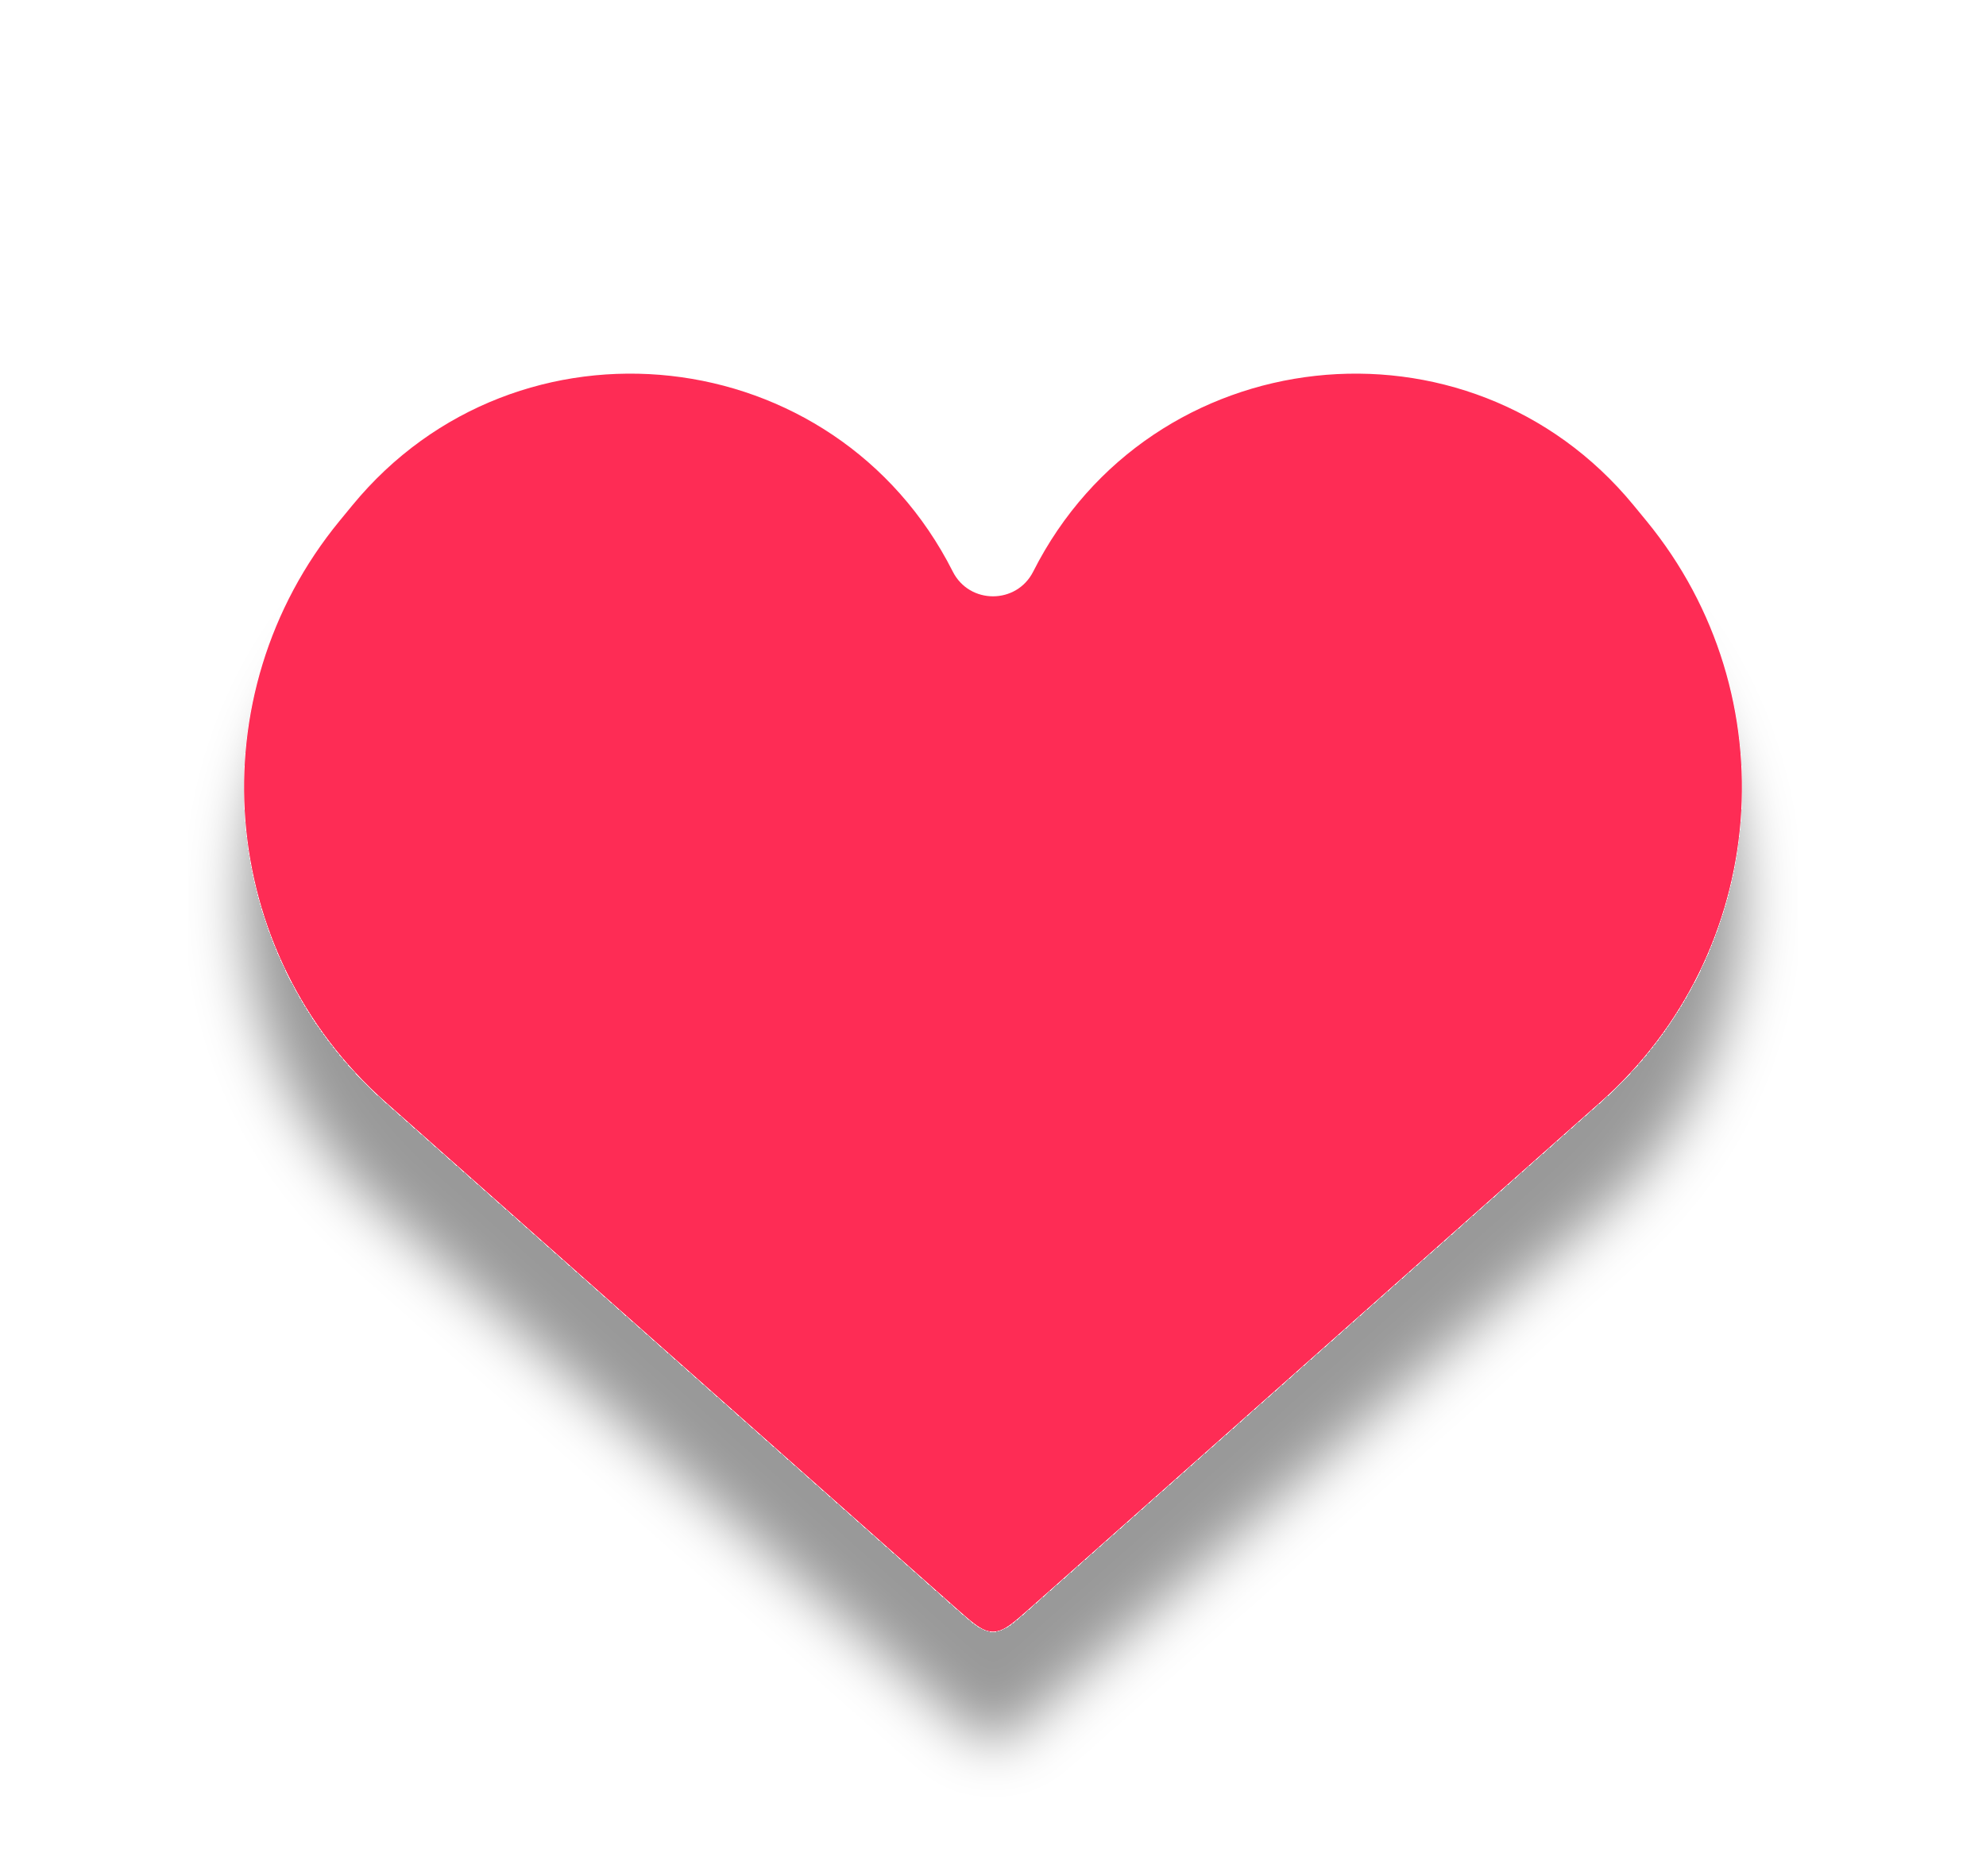
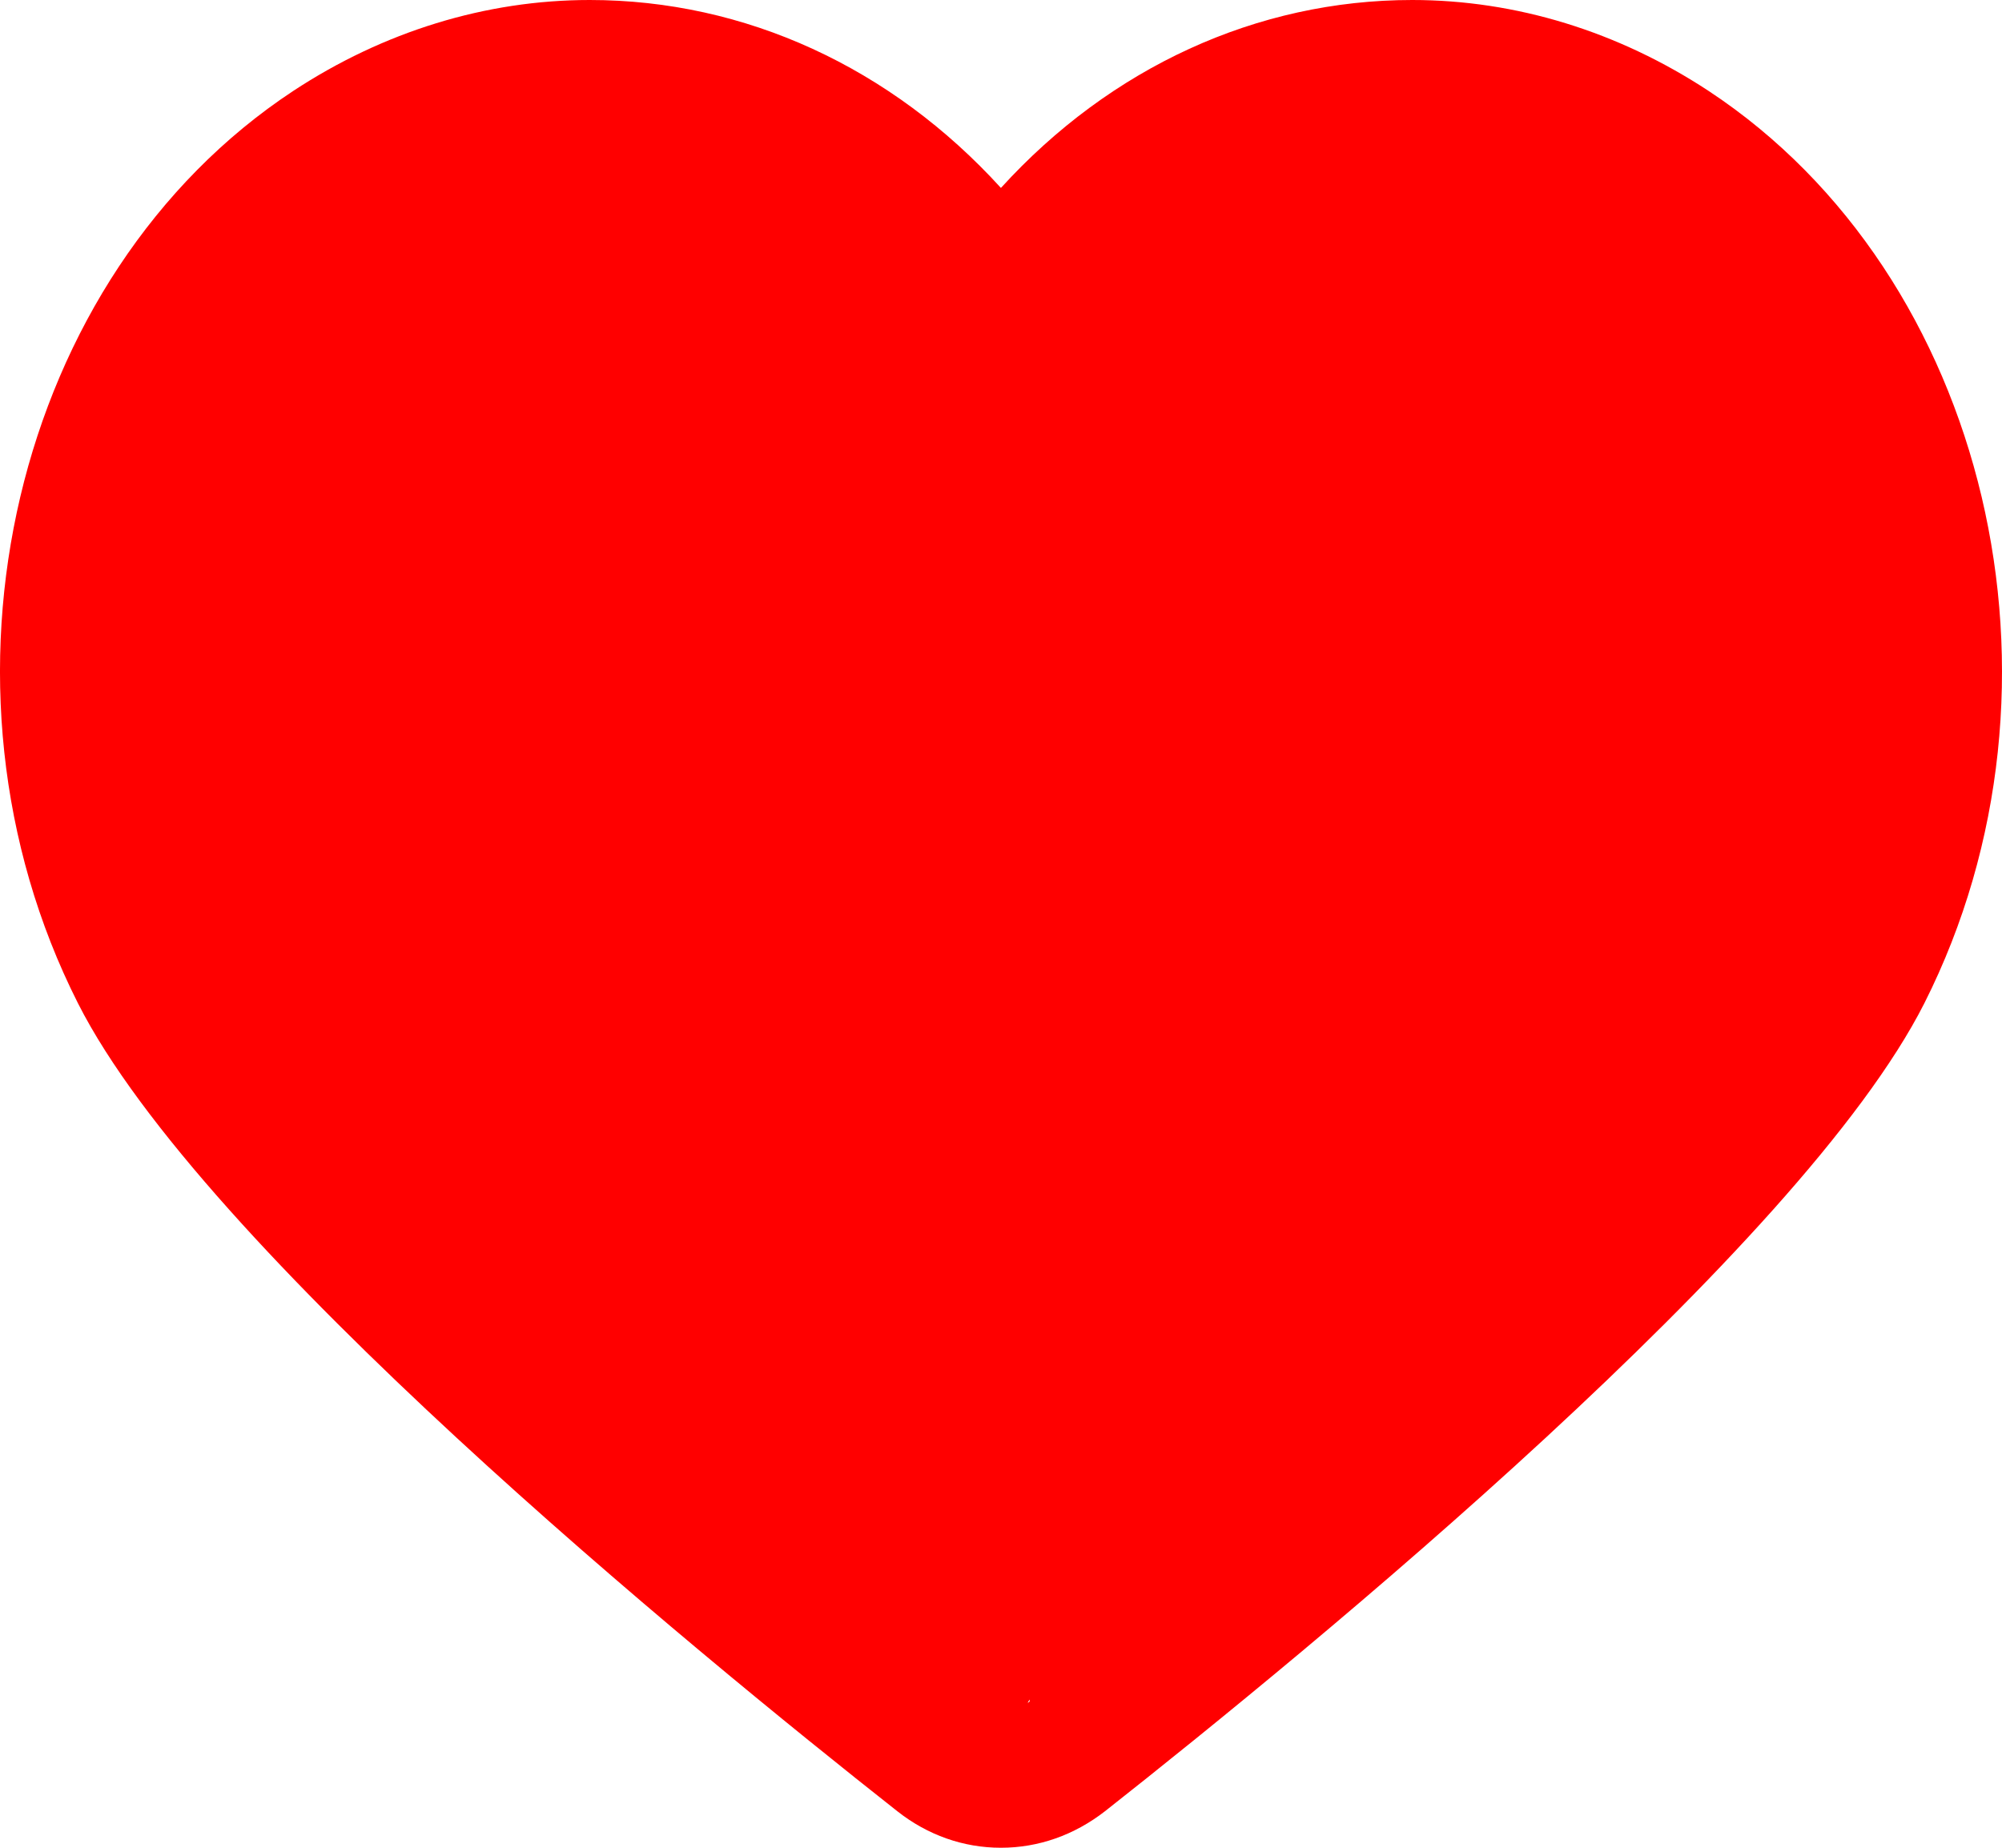
- <svg xmlns="http://www.w3.org/2000/svg" width="36" height="34" viewBox="0 0 36 34" fill="none">
-   <g filter="url(#filter0_d_929_1788)">
-     <path d="M6.987 19.98L17.336 29.162C17.652 29.442 17.81 29.582 18 29.582C18.19 29.582 18.348 29.442 18.664 29.162L29.013 19.98C32.076 17.262 32.443 12.608 29.844 9.443L29.613 9.162C26.616 5.514 20.858 6.149 18.729 10.363C18.427 10.961 17.573 10.961 17.271 10.363C15.142 6.149 9.384 5.514 6.387 9.162L6.156 9.443C3.557 12.608 3.924 17.262 6.987 19.98Z" fill="#FE2C55" />
-   </g>
-   <defs>
-     <filter id="filter0_d_929_1788" x="3.425" y="6.774" width="29.15" height="25.808" filterUnits="userSpaceOnUse" color-interpolation-filters="sRGB">
-       <feFlood flood-opacity="0" result="BackgroundImageFix" />
-       <feColorMatrix in="SourceAlpha" type="matrix" values="0 0 0 0 0 0 0 0 0 0 0 0 0 0 0 0 0 0 127 0" result="hardAlpha" />
-       <feOffset dy="2" />
-       <feGaussianBlur stdDeviation="0.5" />
-       <feComposite in2="hardAlpha" operator="out" />
-       <feColorMatrix type="matrix" values="0 0 0 0 0 0 0 0 0 0 0 0 0 0 0 0 0 0 0.4 0" />
-       <feBlend mode="normal" in2="BackgroundImageFix" result="effect1_dropShadow_929_1788" />
-       <feBlend mode="normal" in="SourceGraphic" in2="effect1_dropShadow_929_1788" result="shape" />
-     </filter>
-   </defs>
+ <svg xmlns="http://www.w3.org/2000/svg" width="26" height="24" viewBox="0 0 26 24" fill="none">
+   <path d="M12.999 24C12.512 24 12.047 23.836 11.654 23.526C8.987 21.424 2.612 16.197 1.012 13.03C-1.08 8.892 0.177 3.577 3.807 1.182C4.98 0.41 6.308 0 7.659 0C9.679 0 11.577 0.878 12.999 2.441C14.421 0.878 16.32 0 18.34 0C19.69 0 21.018 0.41 22.191 1.182C25.822 3.577 27.078 8.892 24.992 13.03C23.392 16.197 17.017 21.424 14.35 23.526C13.951 23.836 13.486 24 12.999 24ZM12.536 19.846C12.071 21.692 5.107 17.077 12.536 19.846C9.63 21.766 11.311 1.932 12.999 5.268C14.482 8.207 17.575 11.804 19.584 13.385C19.794 13.549 13.143 22.279 13.353 22.115C15.362 20.529 22.036 15.132 23.52 12.199C25.207 8.862 23.882 18.068 20.977 16.154C20.074 15.557 21.389 18 20.349 18C18.528 18 14.536 20.988 13.384 22.615L12.999 5.268L12.536 19.846C10.214 20.769 11.607 14.308 12.536 19.846Z" fill="#FF0000" />
</svg>
